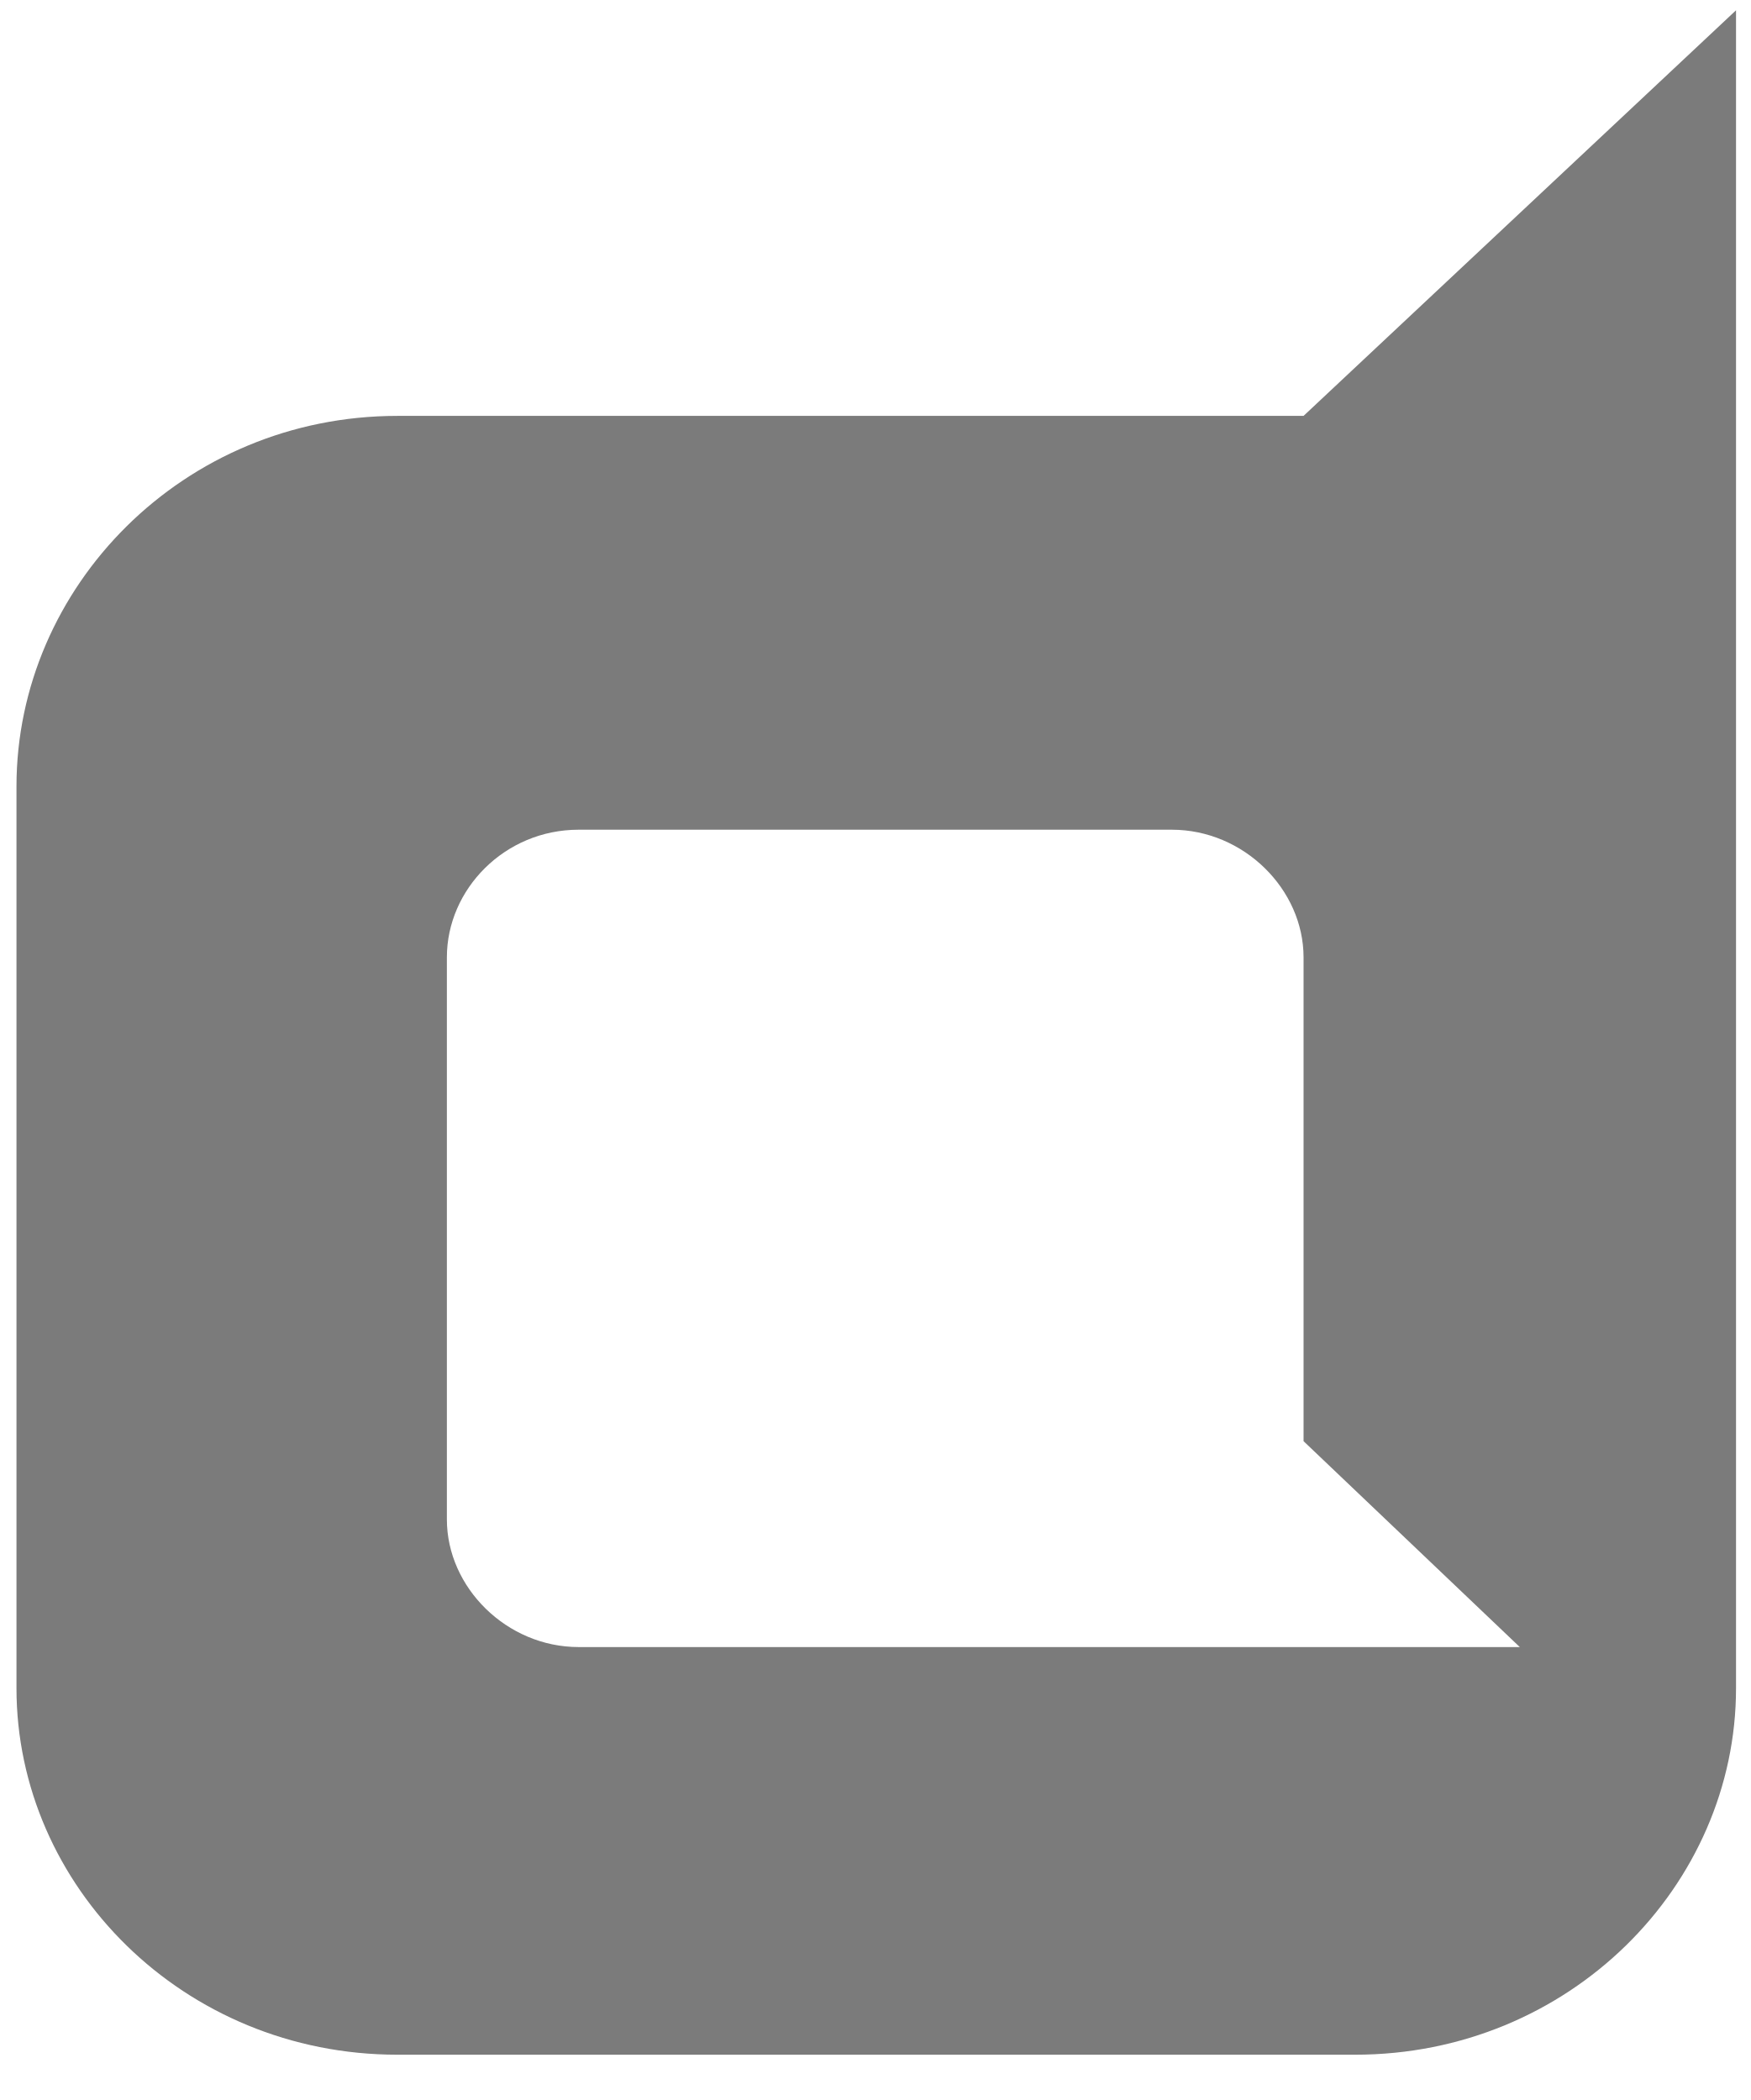
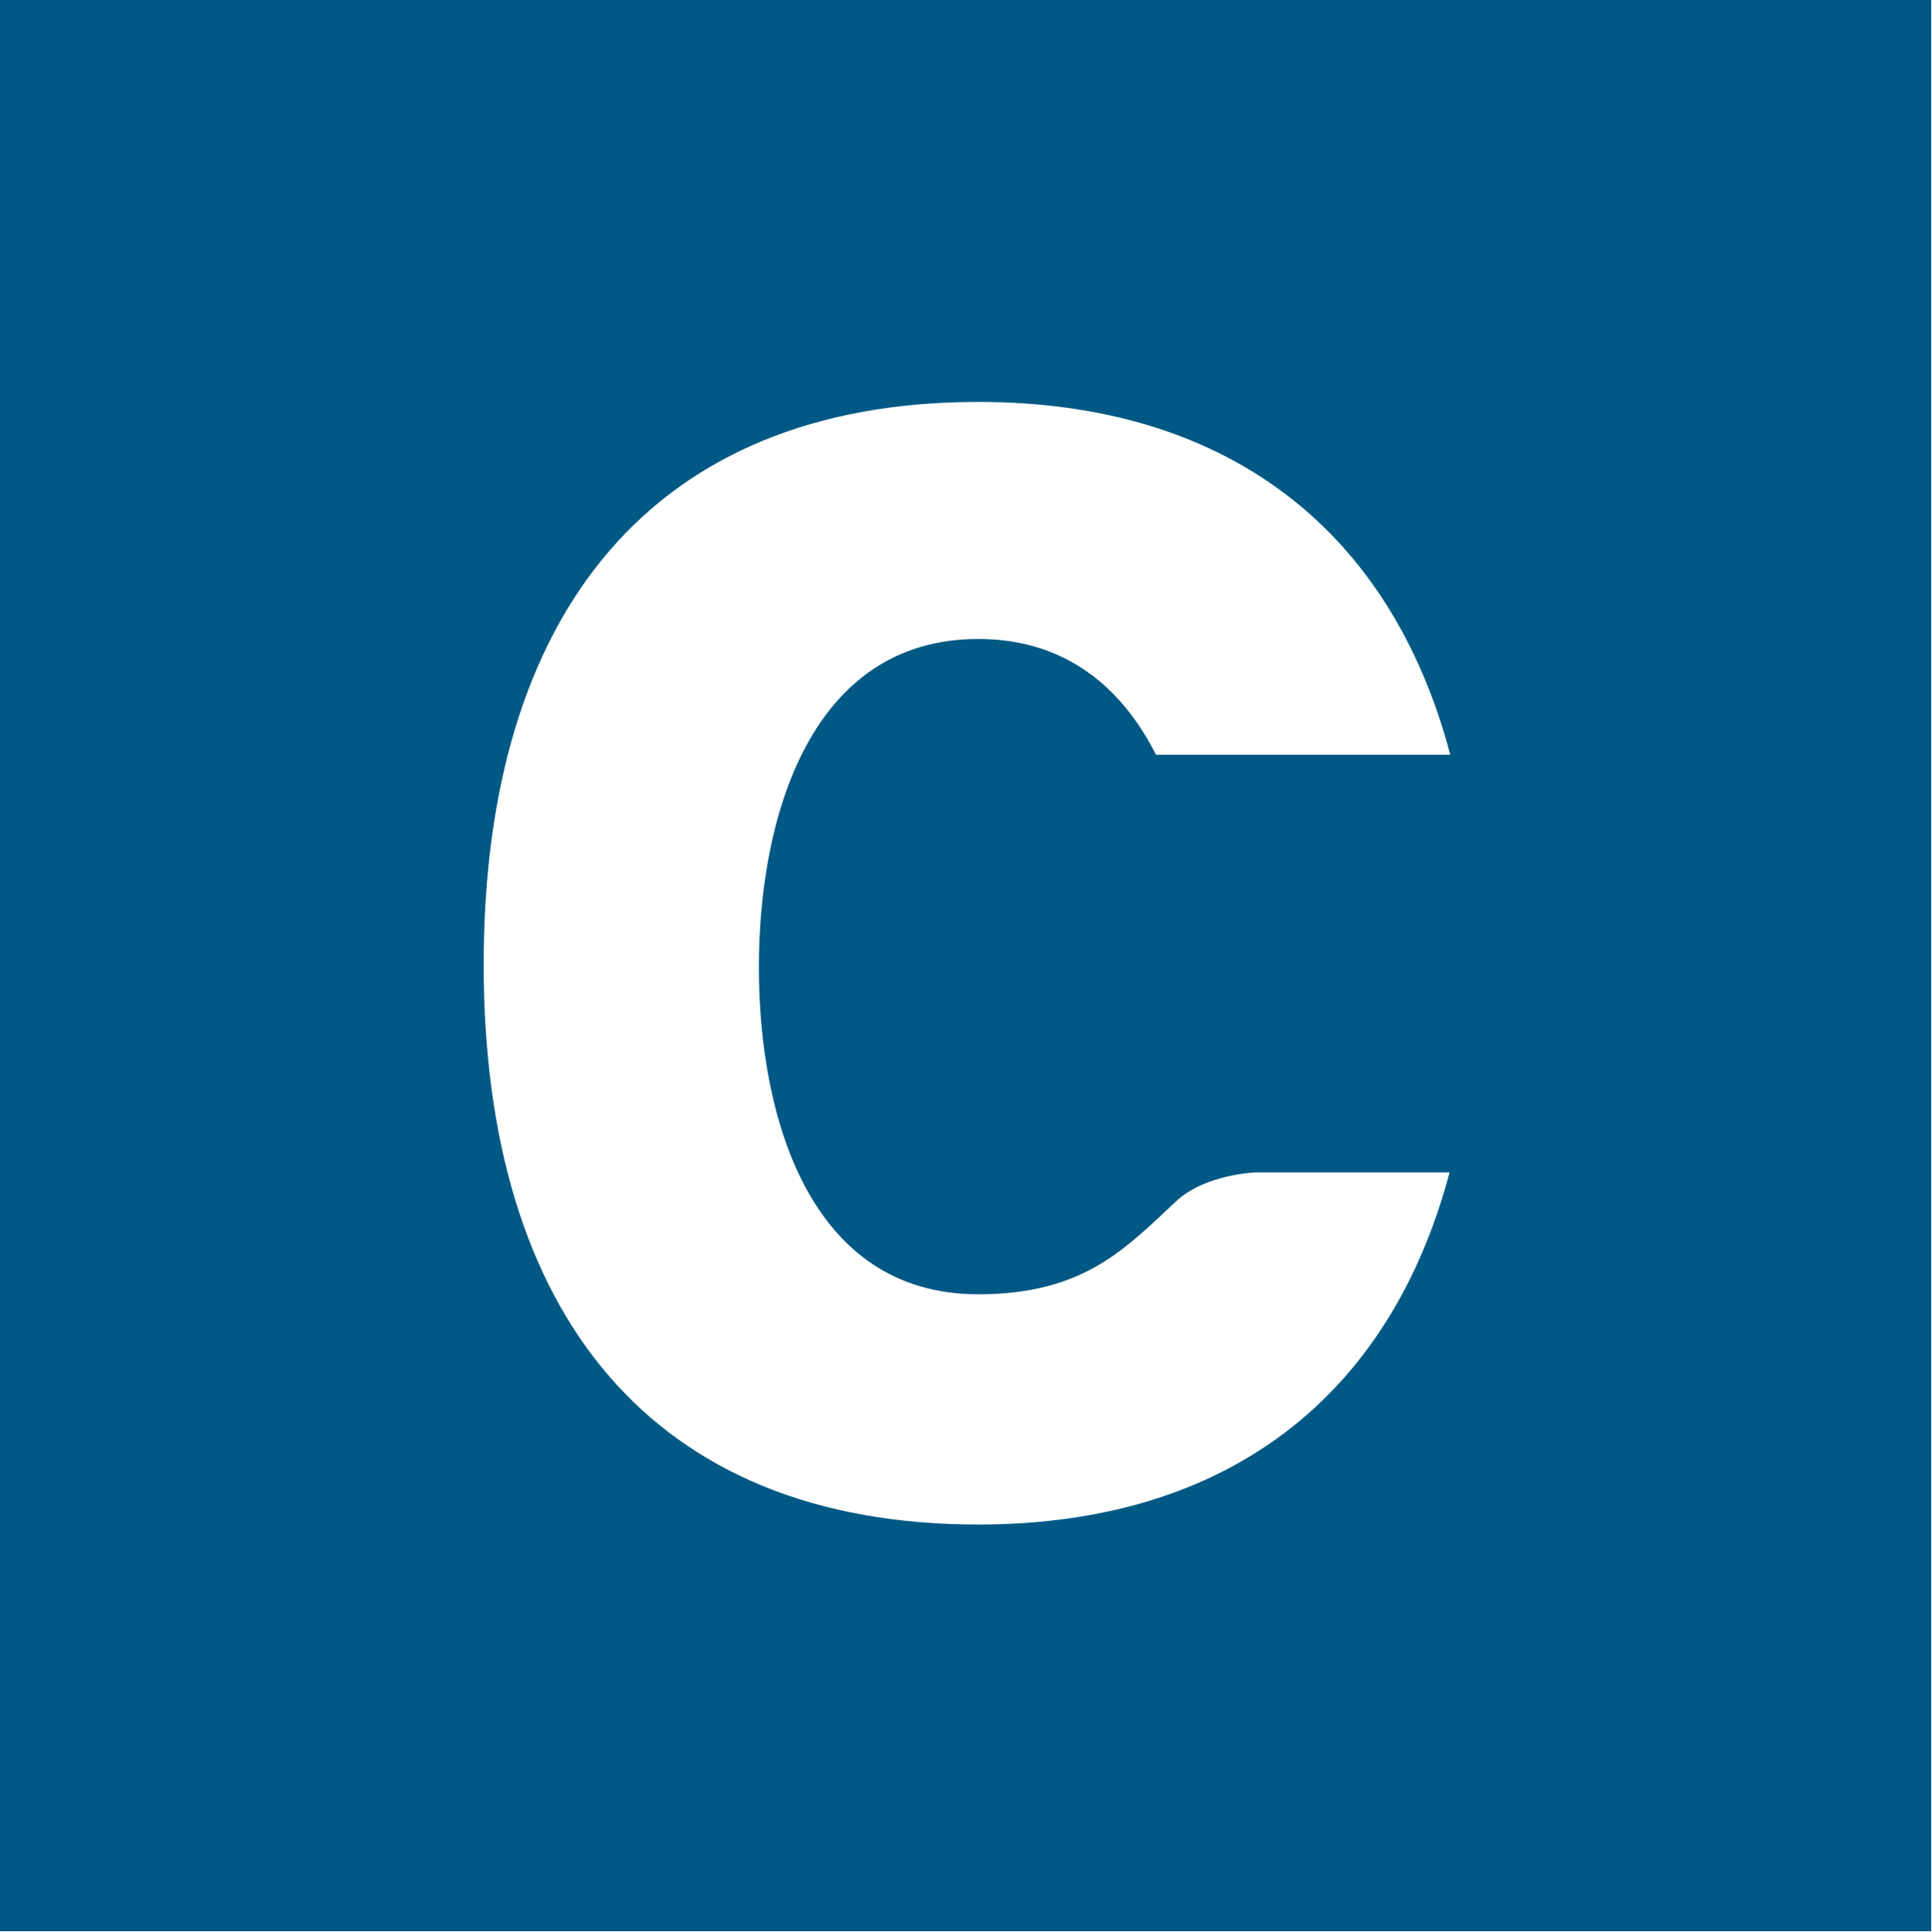
- <svg xmlns="http://www.w3.org/2000/svg" xmlns:xlink="http://www.w3.org/1999/xlink" version="1.1" id="Layer_1" x="0px" y="0px" viewBox="0 0 85 102" style="enable-background:new 0 0 85 102;" xml:space="preserve">
+ <svg xmlns="http://www.w3.org/2000/svg" version="1.1" id="Layer_1" x="0px" y="0px" viewBox="0 0 283.5 283.5" style="enable-background:new 0 0 283.5 283.5;" xml:space="preserve">
  <style type="text/css">
- 	.st0{clip-path:url(#SVGID_2_);}
- 	.st1{clip-path:url(#XMLID_19_);fill:#7B7B7B;}
+ 	.st0{fill:#005884;}
</style>
-   <g>
-     <defs>
-       <path id="SVGID_1_" d="M63.3,70V46.5c0-3.3-2.9-6.2-6.4-6.2H28.1c-3.6,0-6.4,2.9-6.4,6.2v27.3c0,3.3,2.9,6.2,6.4,6.2h45.7L63.3,70    z M19.3,20.2h44L84.3,0.5V82c0,9.6-8.1,17.8-18.5,17.8H19.3C8.9,99.8,0.8,91.6,0.8,82V38.2C0.8,28.5,8.9,20.2,19.3,20.2z" />
-     </defs>
-     <clipPath id="SVGID_2_">
-       <use xlink:href="#SVGID_1_" style="overflow:visible;" />
-     </clipPath>
-     <g class="st0">
-       <defs>
-         <rect id="XMLID_3_" x="-1500.3" y="-110" width="2945" height="2666.8" />
-       </defs>
-       <clipPath id="XMLID_19_">
-         <use xlink:href="#XMLID_3_" style="overflow:visible;" />
-       </clipPath>
-       <rect id="XMLID_4_" x="-9.4" y="-9.8" class="st1" width="103.9" height="119.8" />
-     </g>
-   </g>
+   <path id="XMLID_6_" class="st0" d="M0,0v283.5h283.5V0H0z M143.6,190c15.4,0,21.5-6.6,29-13.6c4.3-4.1,11.9-4.3,11.9-4.3h28.3  c-8.7,32.8-32.5,51.7-69.2,51.7C95.8,223.8,71,193,71,141.6C71,90,95.8,59,143.6,59c36.7,0,60.6,18.9,69.3,51.8h-43.2  c-5-9.9-13.3-17-26.1-17c-24.7,0-32.2,26.3-32.2,48.2S118.8,190,143.6,190z" />
</svg>
